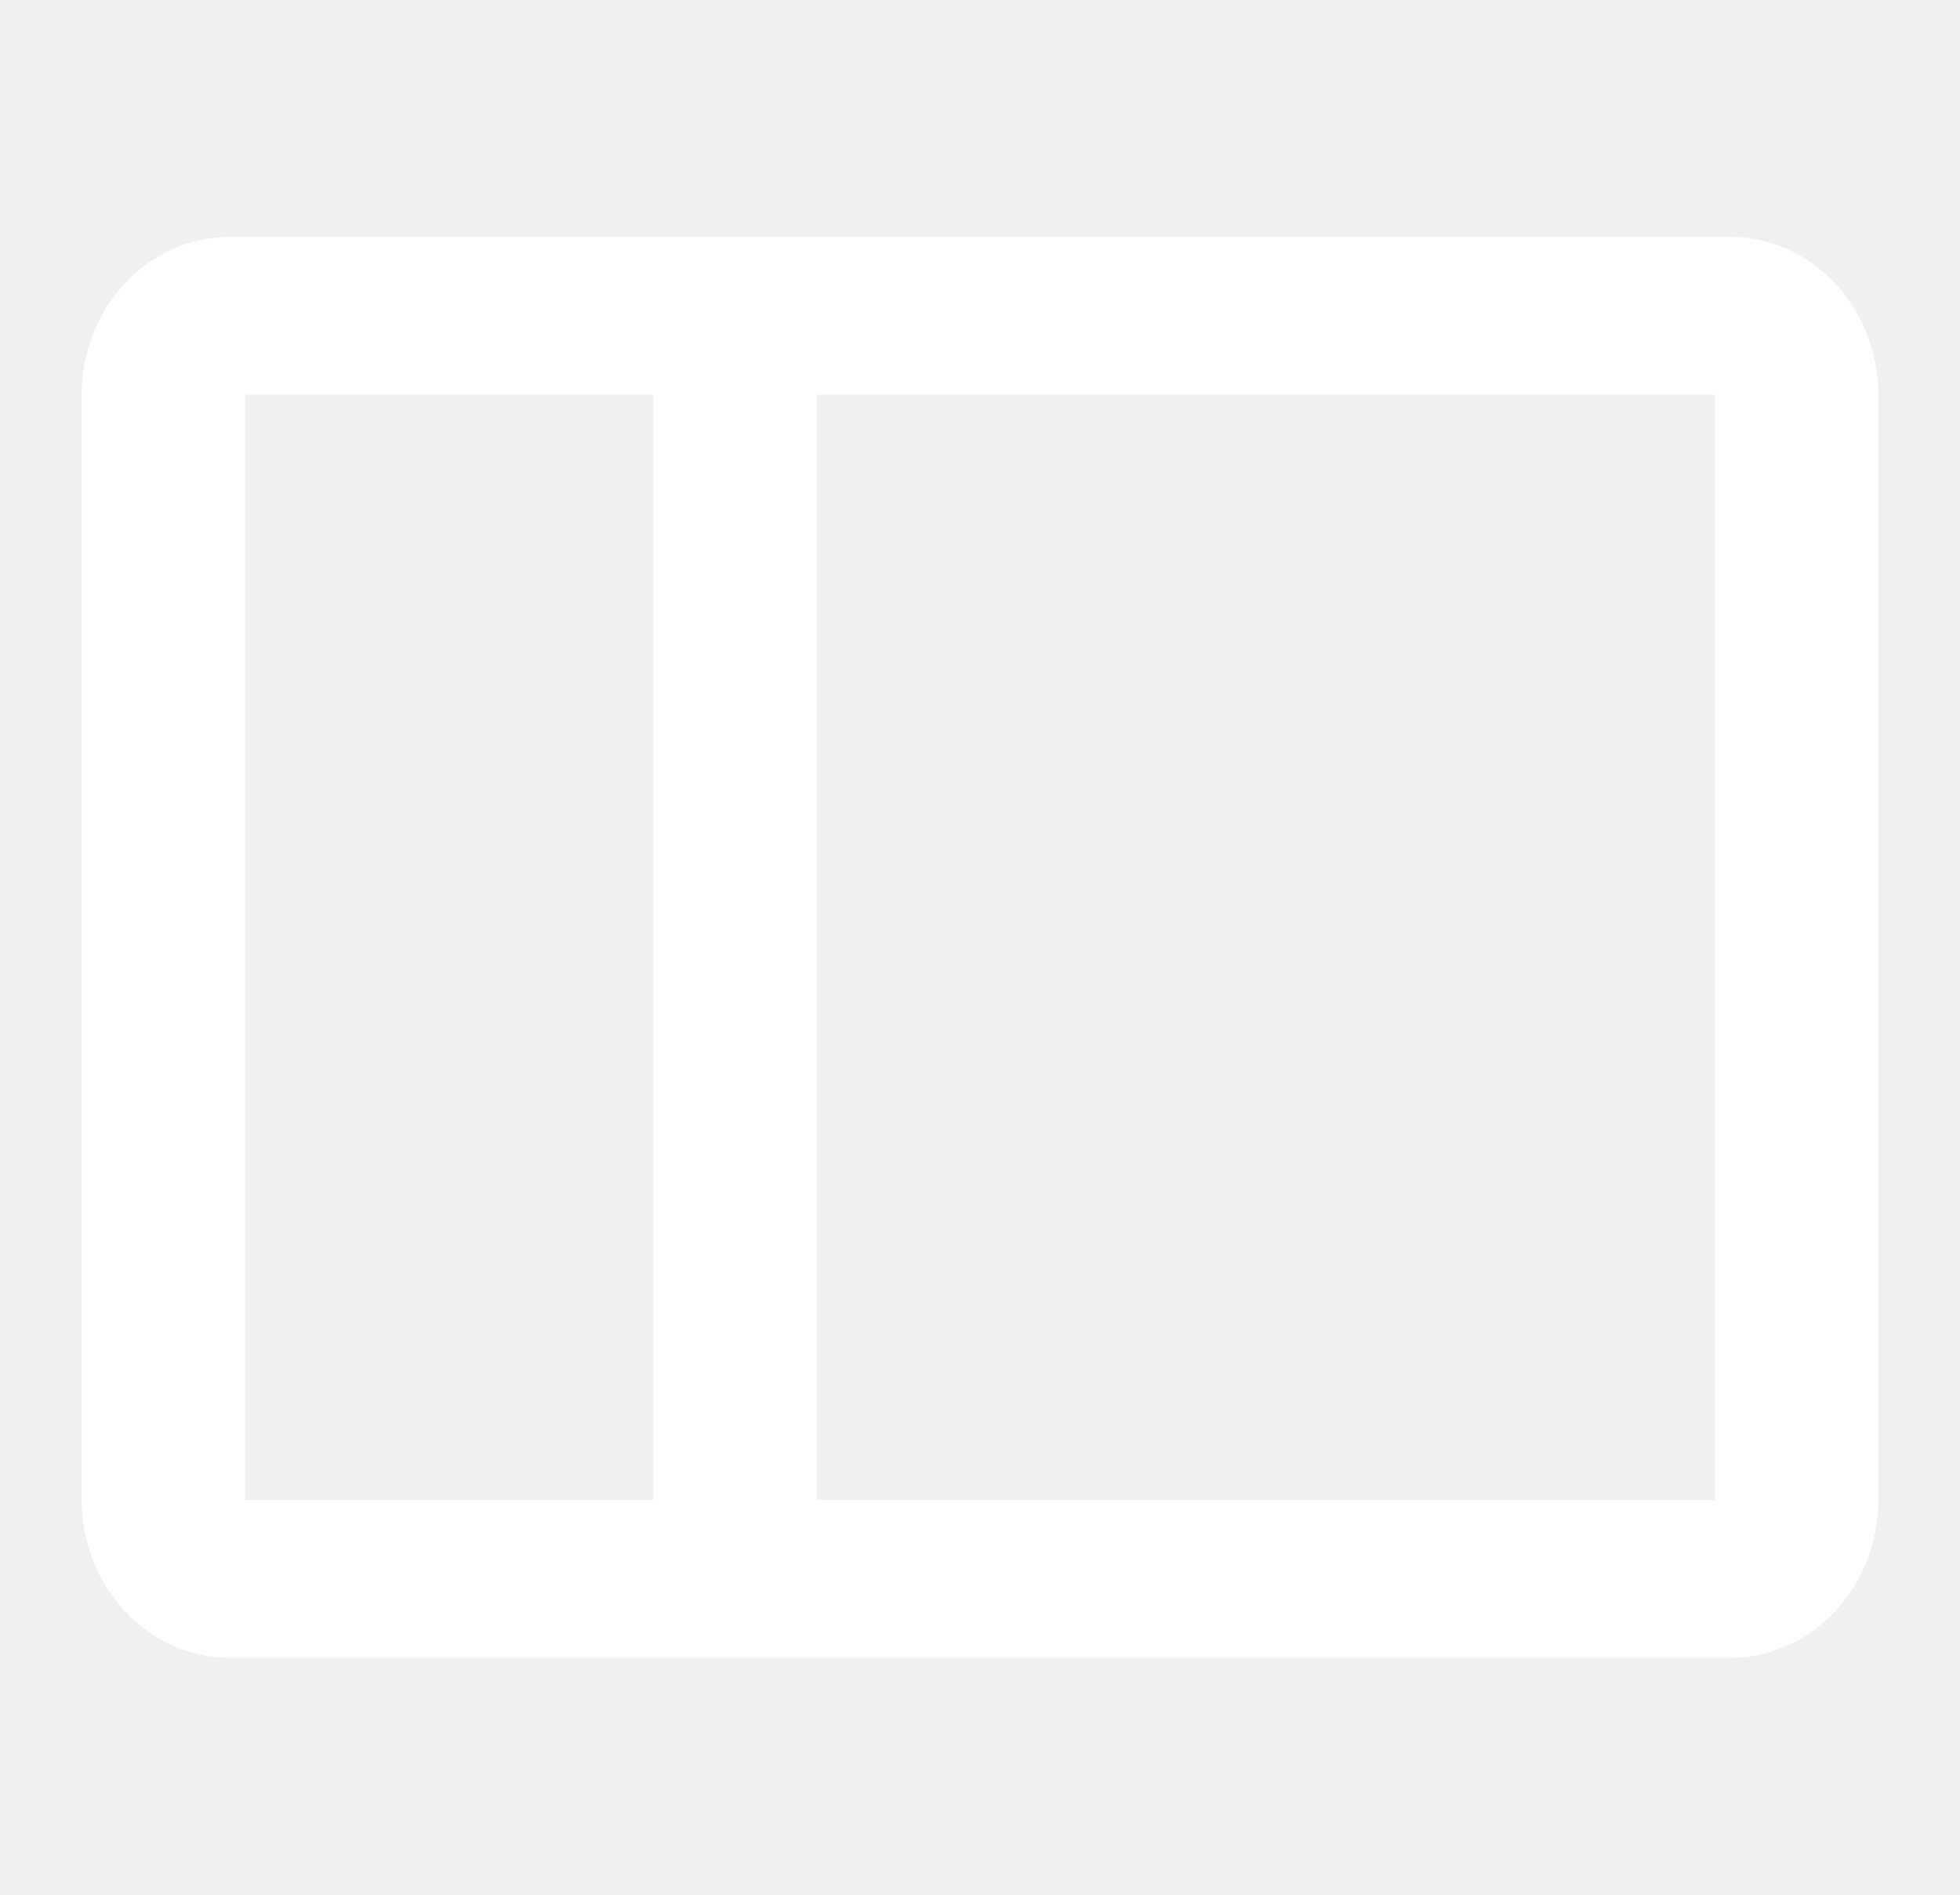
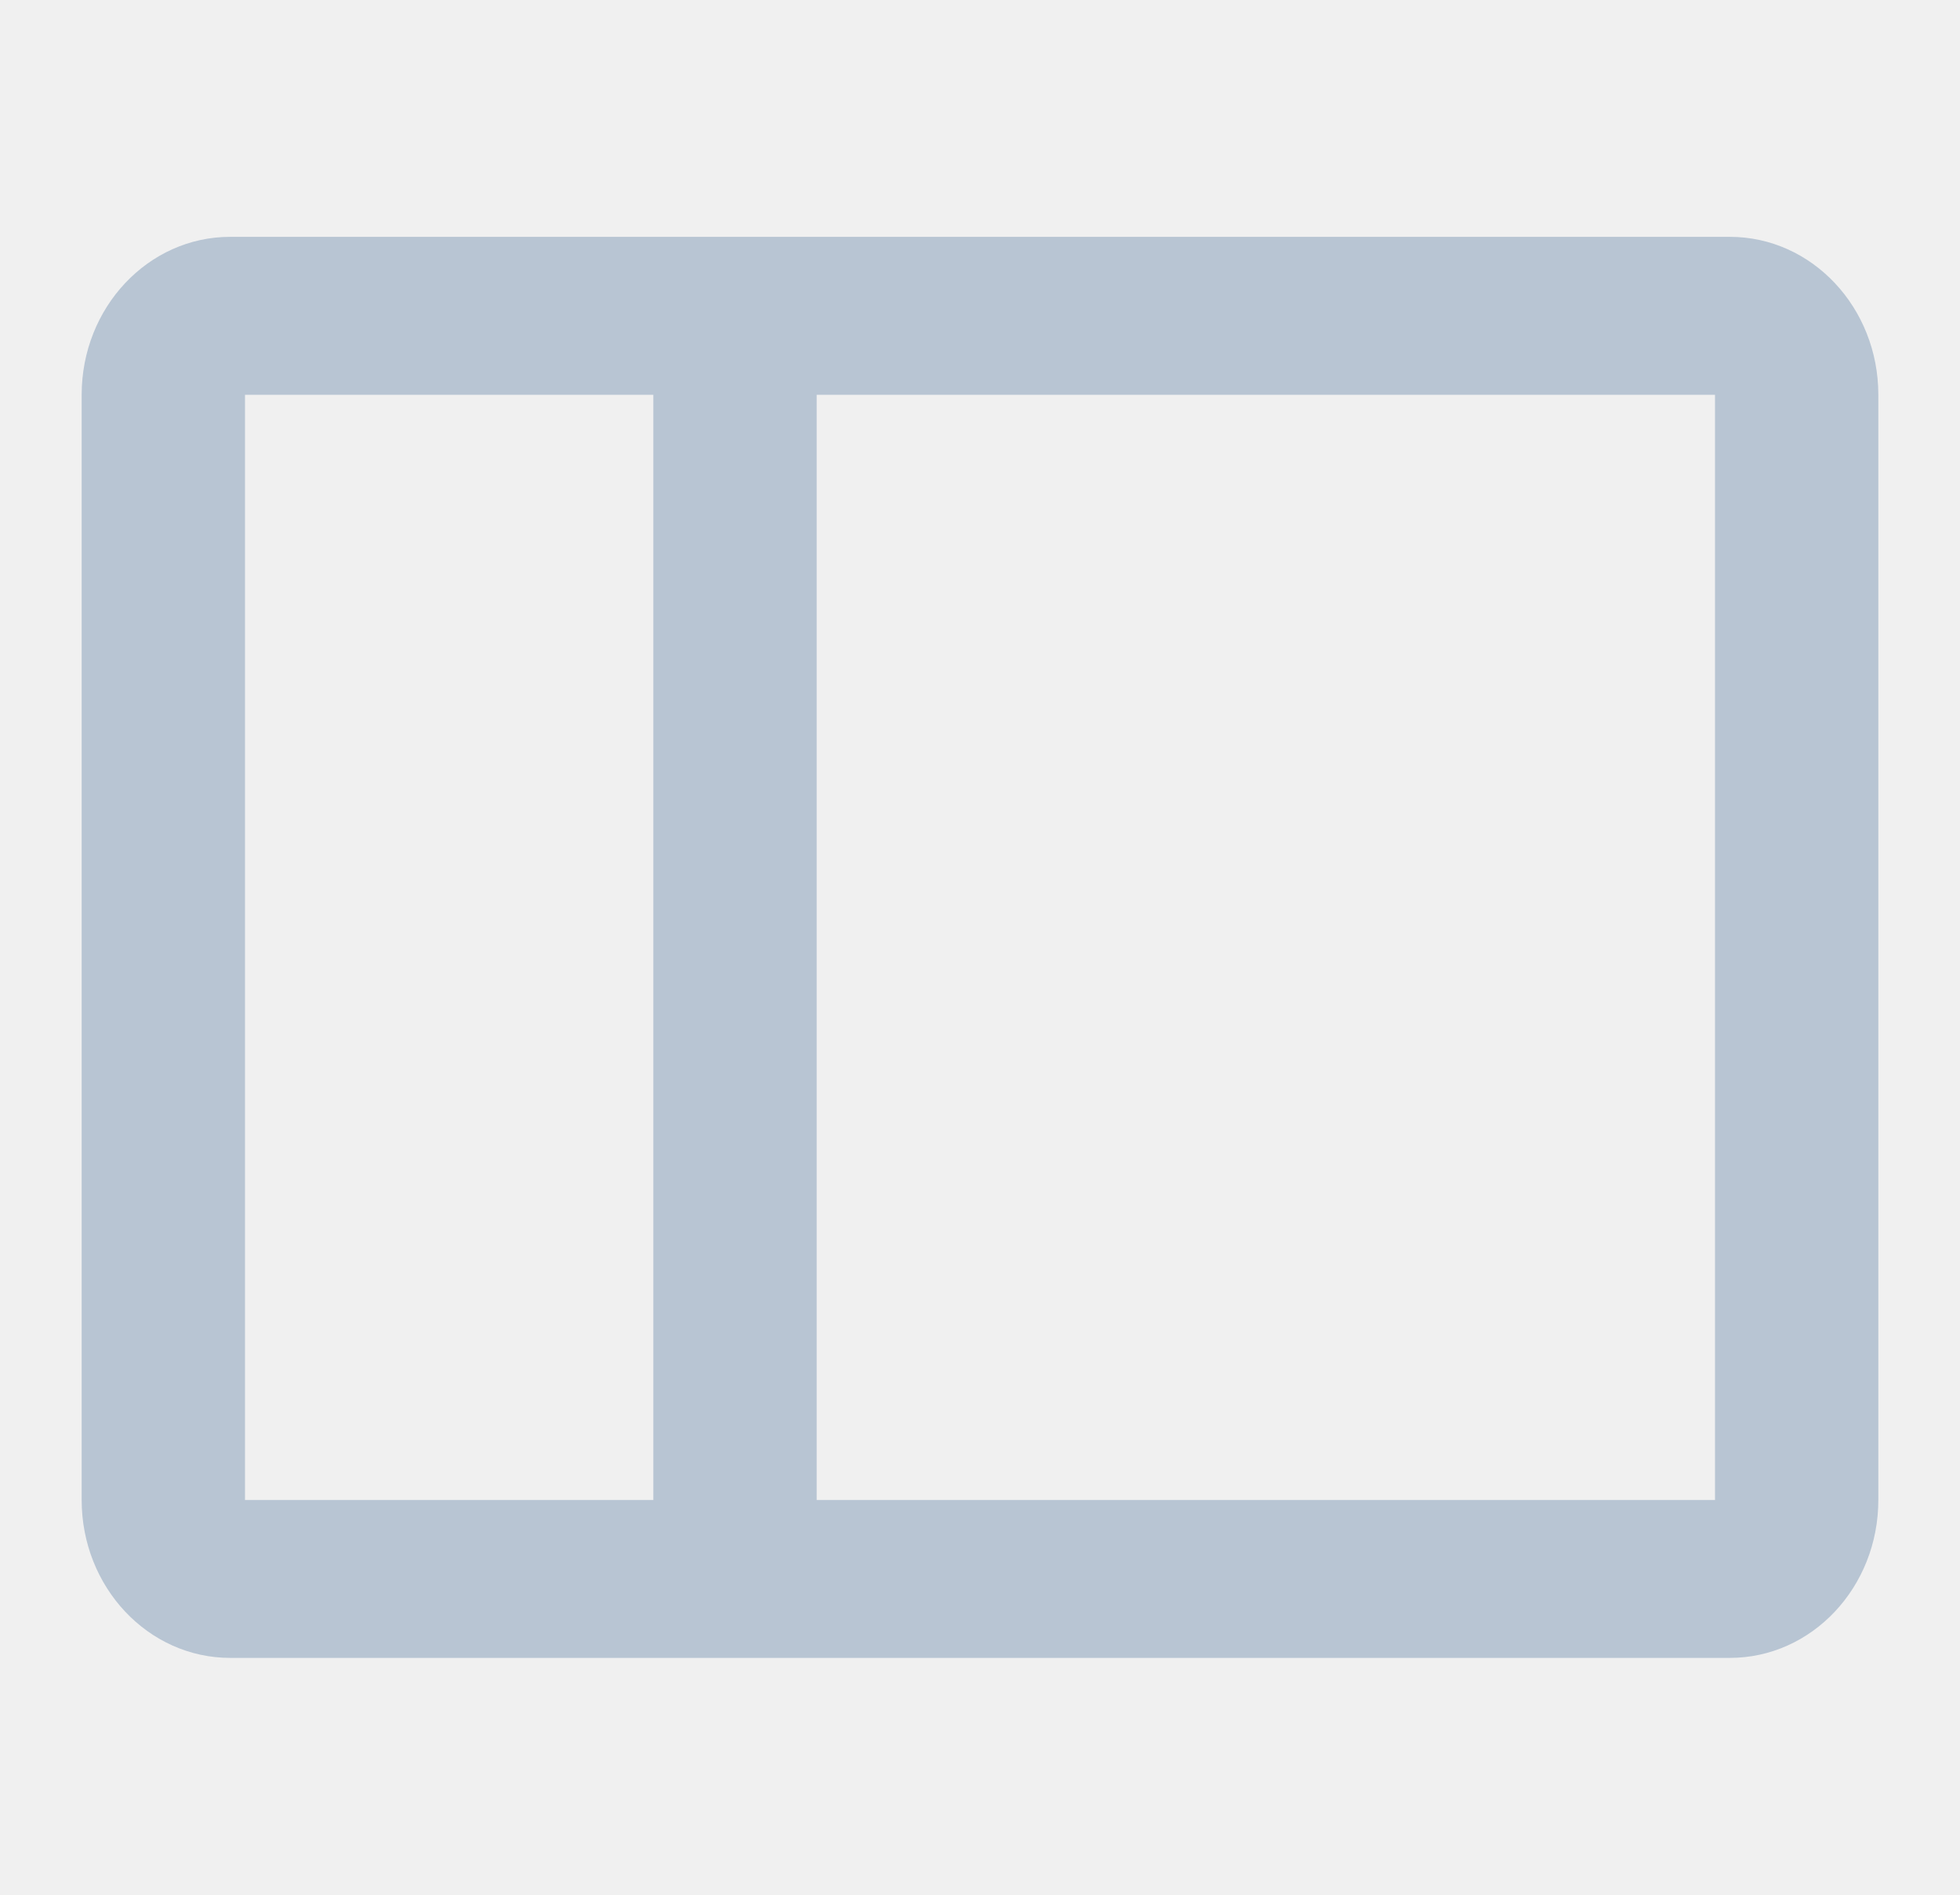
<svg xmlns="http://www.w3.org/2000/svg" width="30" height="29" viewBox="0 0 30 29" fill="none">
-   <path fill-rule="evenodd" clip-rule="evenodd" d="M3.523 3.625H26.477C27.733 3.625 28.75 4.707 28.75 6.042V22.958C28.75 24.293 27.733 25.375 26.477 25.375H3.523C2.268 25.375 1.25 24.293 1.25 22.958V6.042C1.25 4.707 2.268 3.625 3.523 3.625ZM3.75 6.042V22.958H10V6.042H3.75ZM12.5 6.042V22.958H26.25V6.042H12.5Z" fill="white" />
+   <path fill-rule="evenodd" clip-rule="evenodd" d="M3.523 3.625H26.477C27.733 3.625 28.75 4.707 28.75 6.042V22.958C28.75 24.293 27.733 25.375 26.477 25.375H3.523C2.268 25.375 1.25 24.293 1.25 22.958V6.042C1.25 4.707 2.268 3.625 3.523 3.625ZM3.75 6.042V22.958H10V6.042H3.75ZM12.5 6.042V22.958H26.25V6.042H12.5Z" fill="#B8C5D3" />
</svg>
